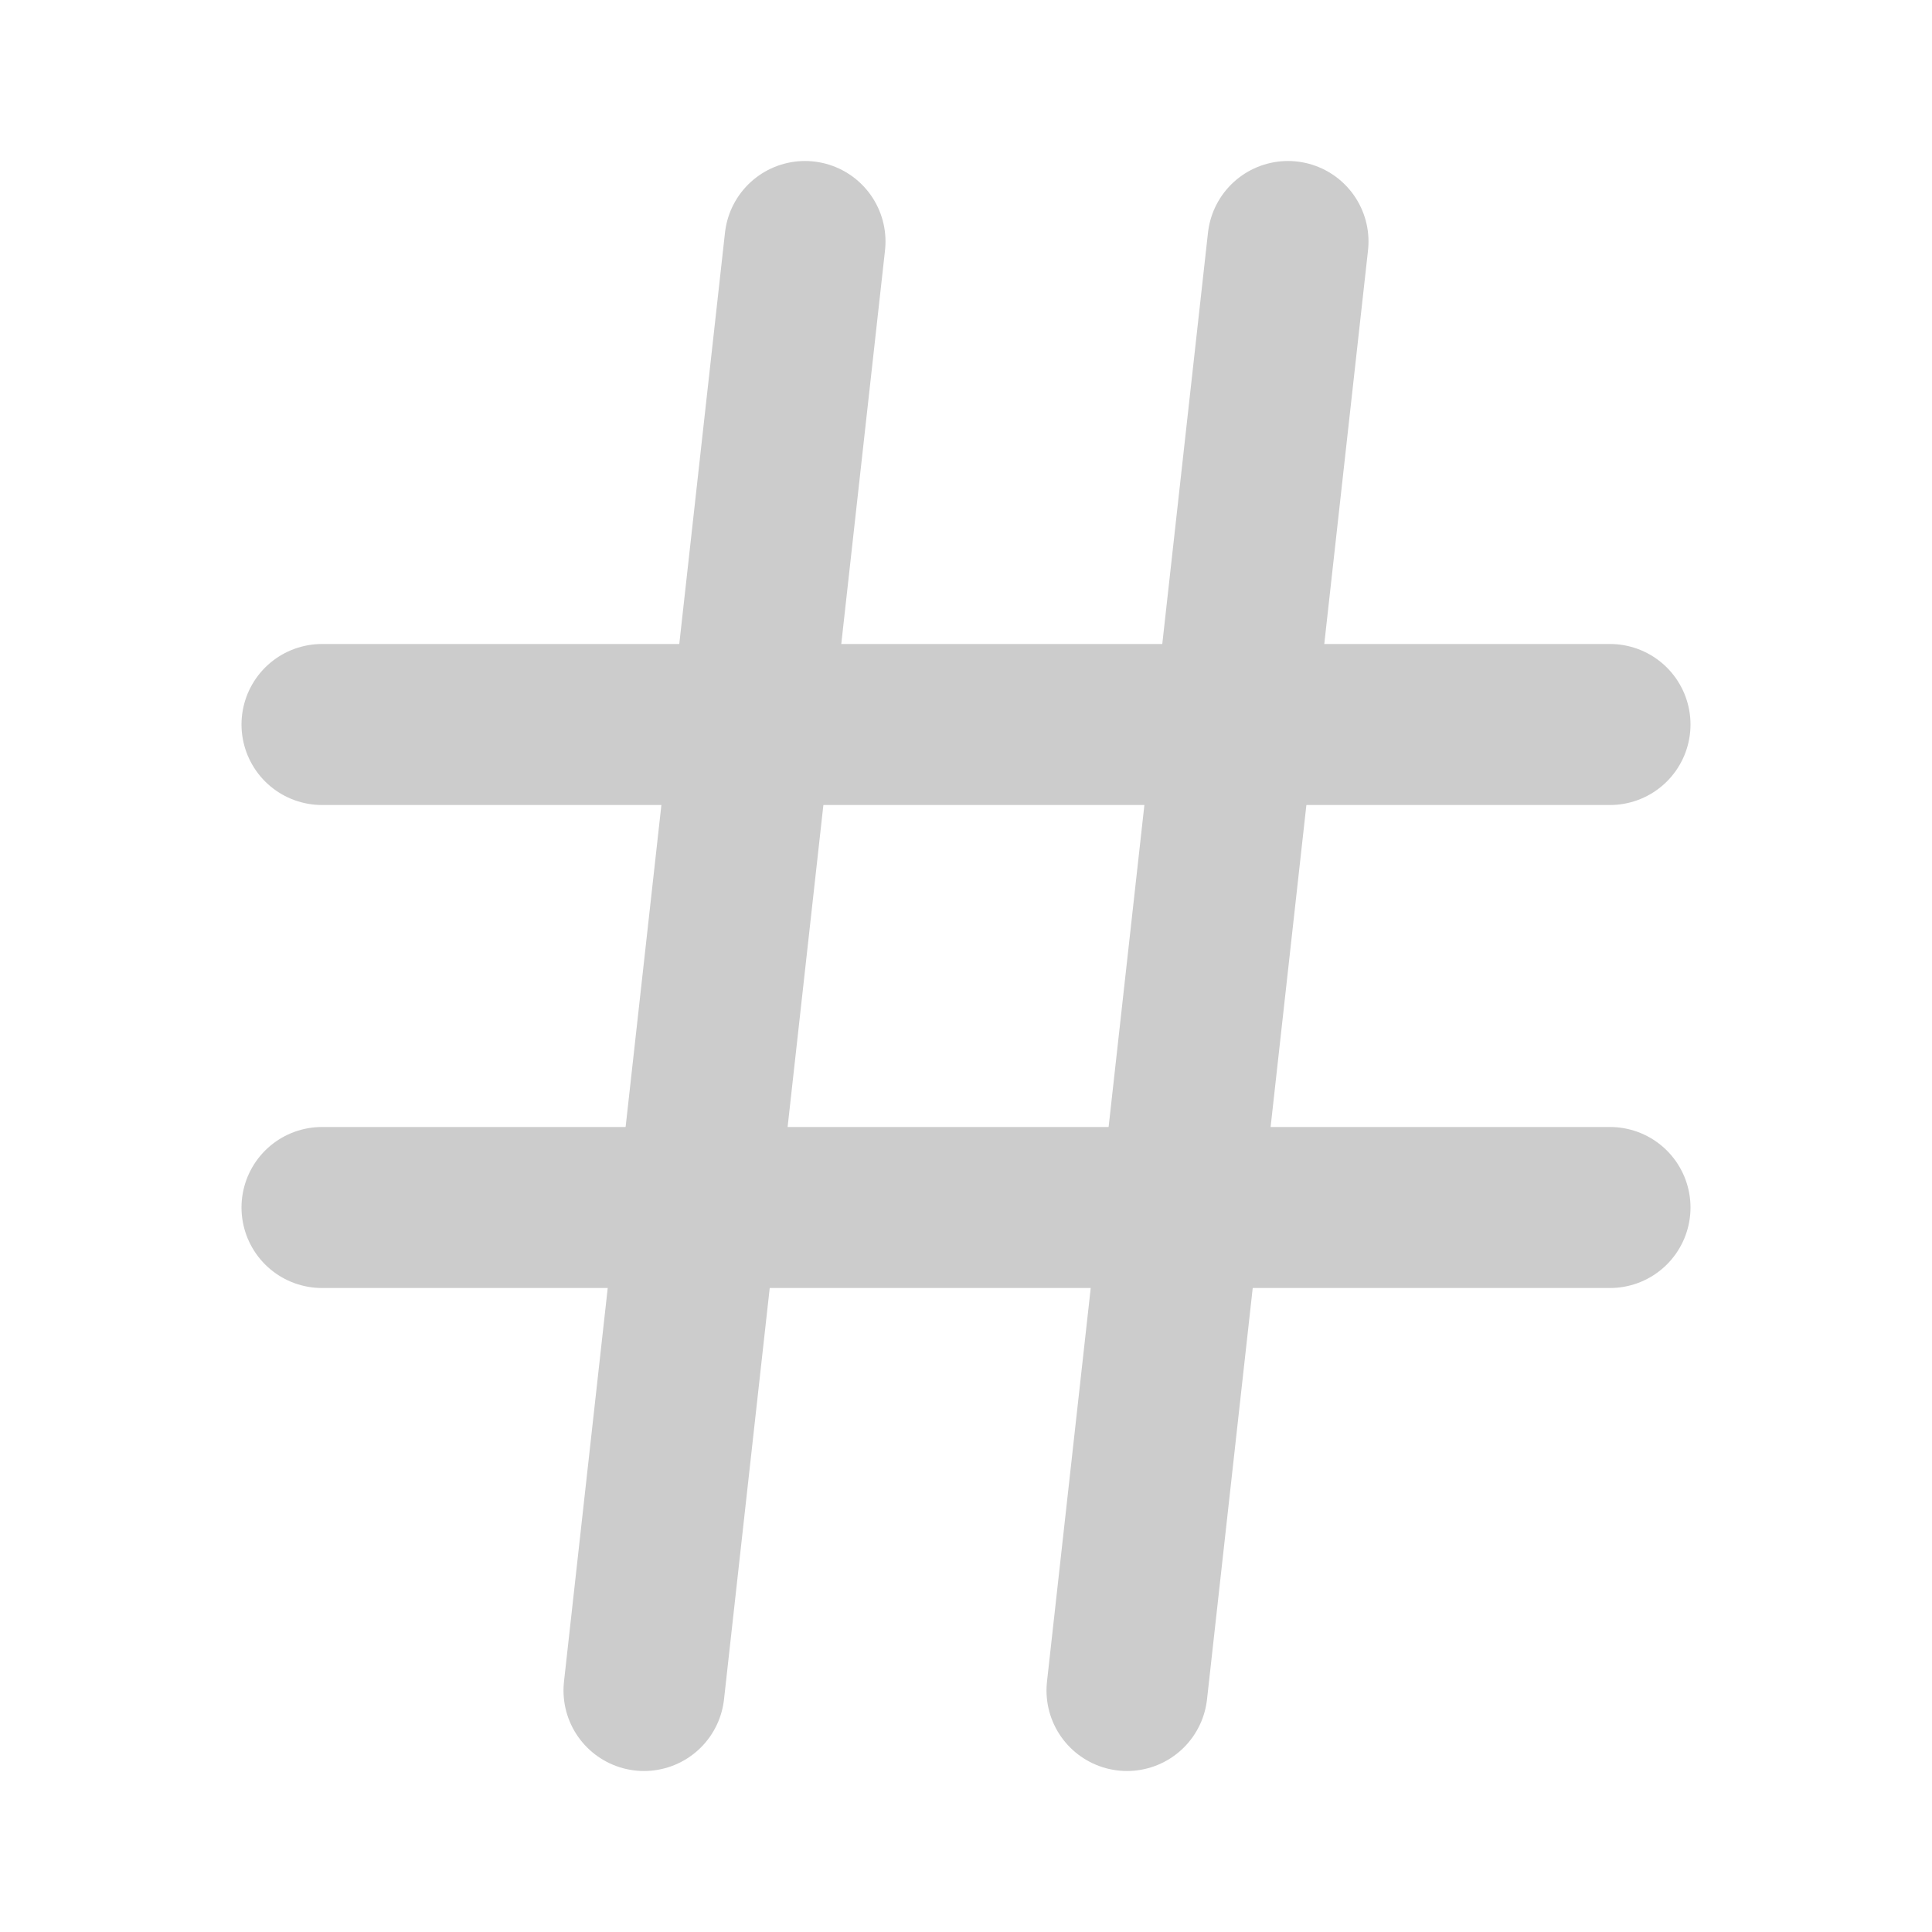
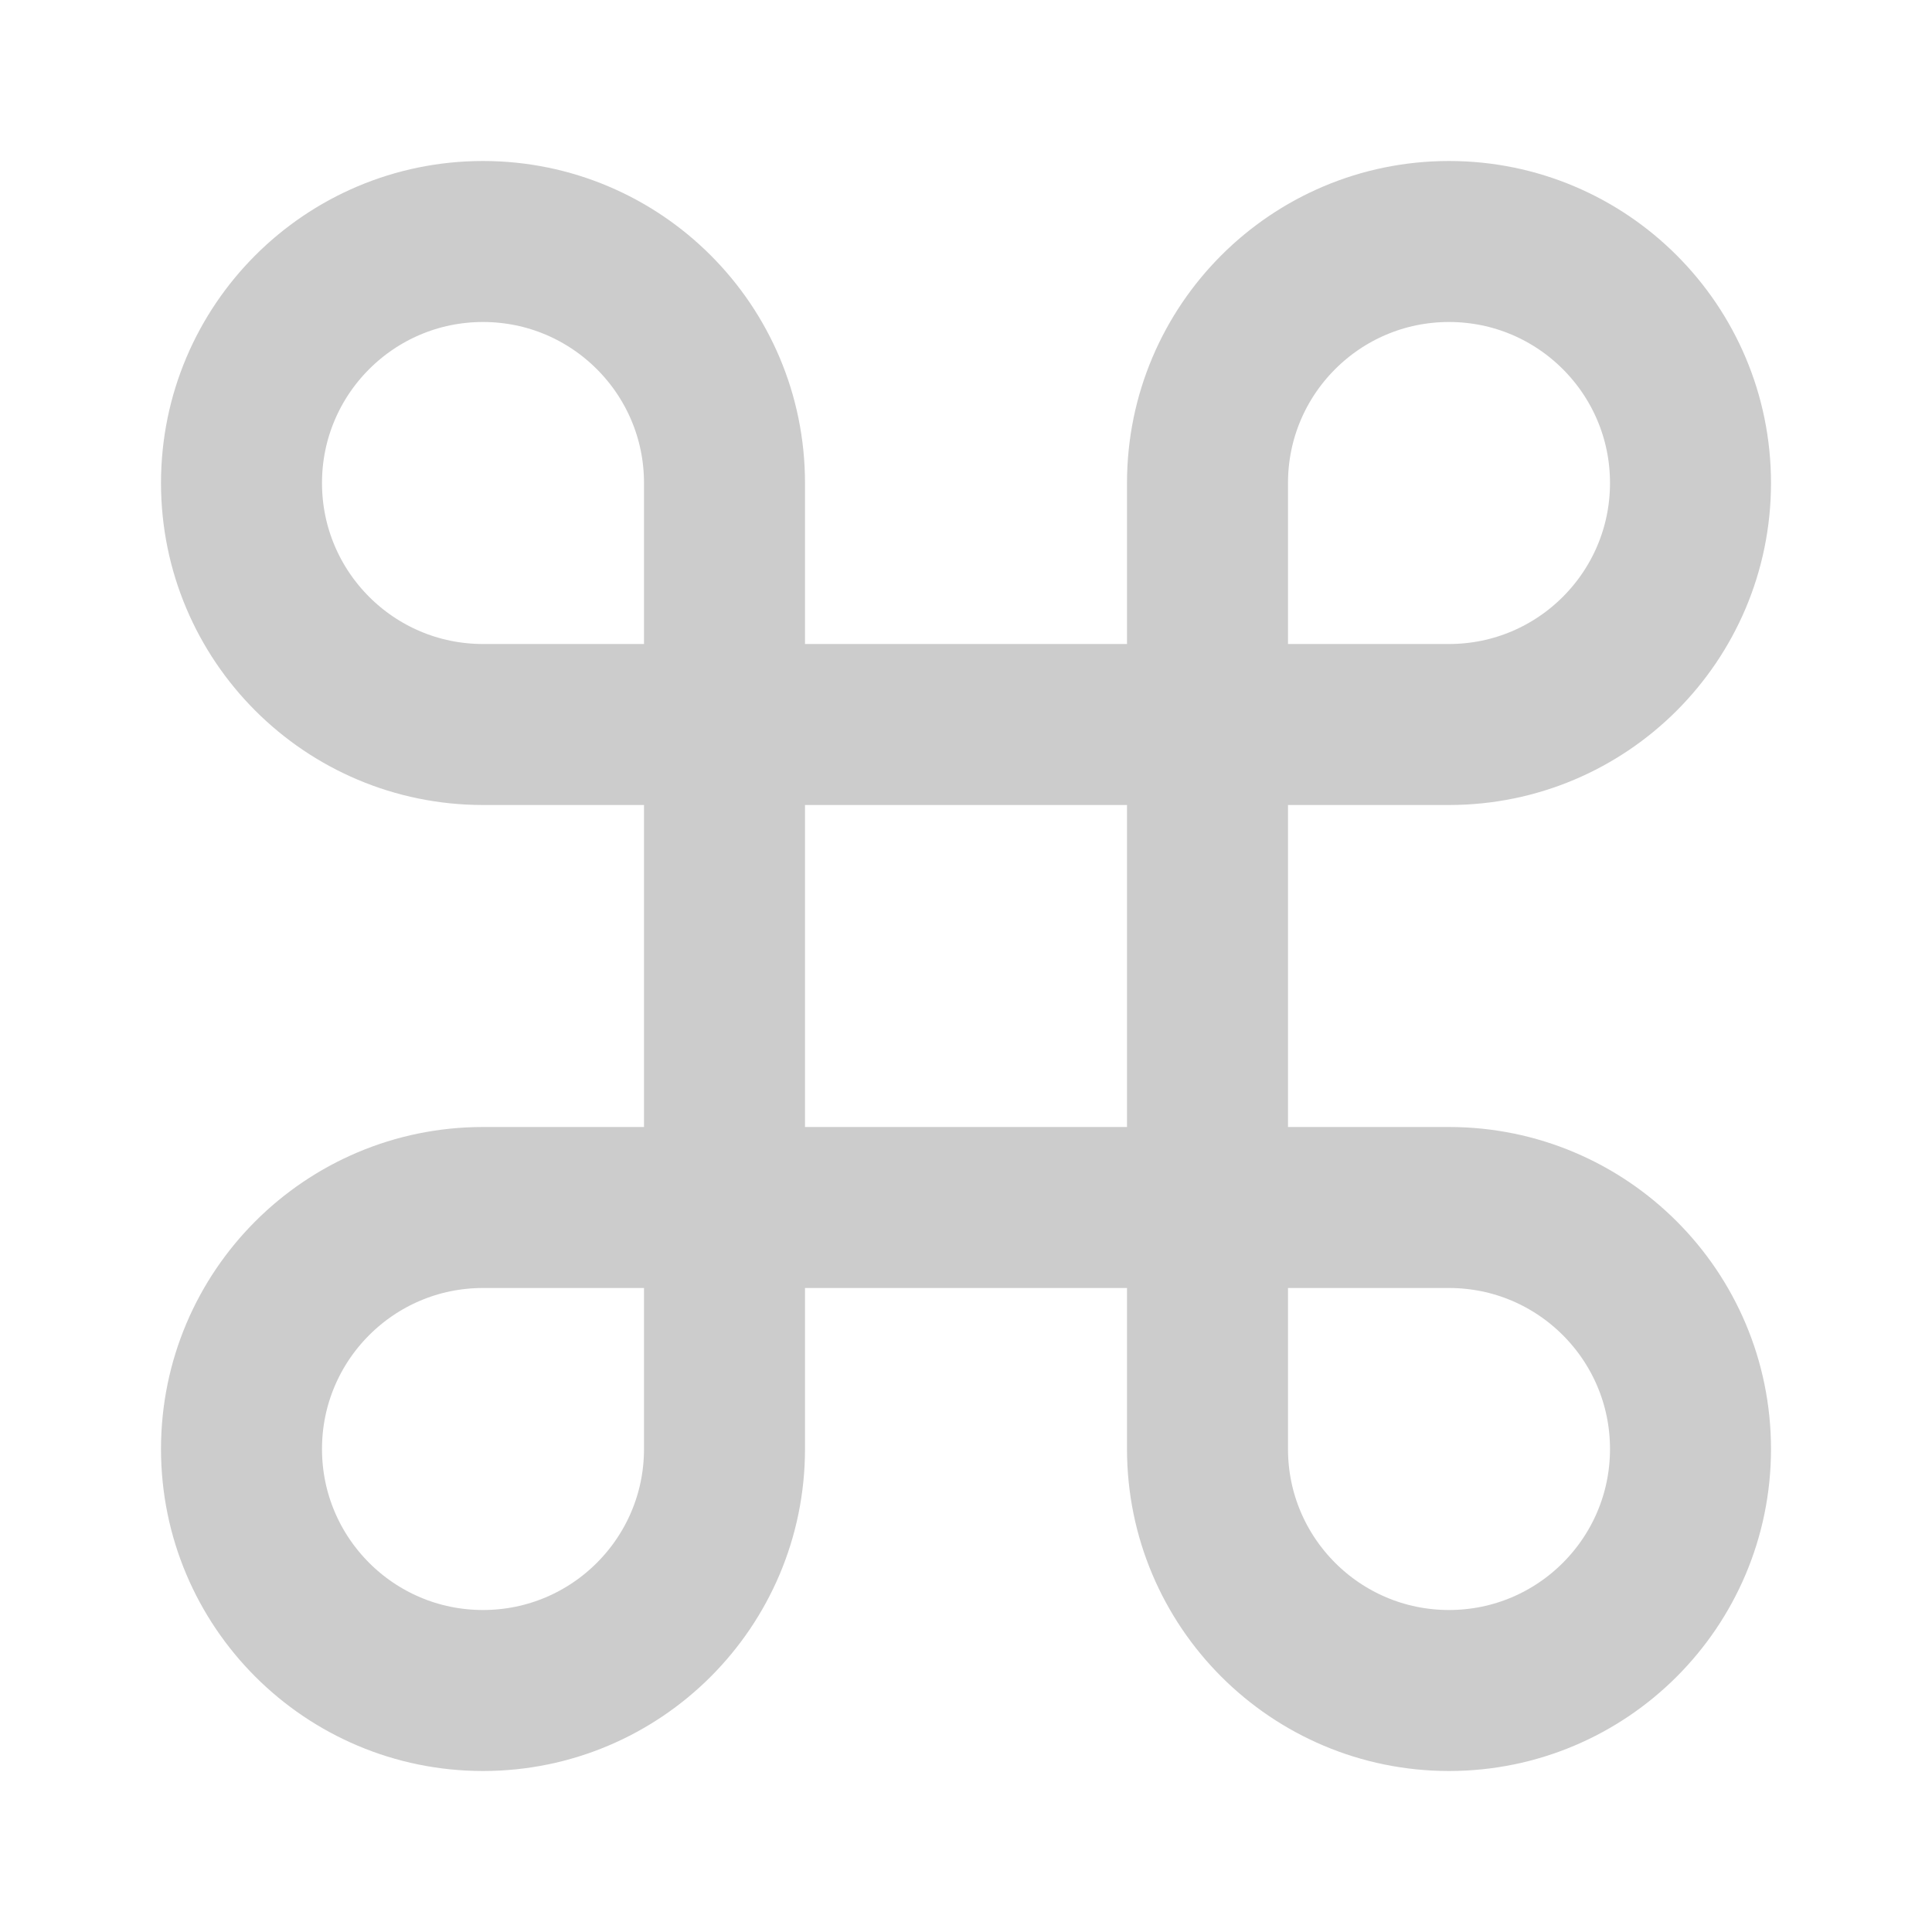
<svg xmlns="http://www.w3.org/2000/svg" viewBox="0 0 24 24" fill="none" stroke="#cccccc" stroke-width="2" stroke-linecap="round" stroke-linejoin="round">
-   <line x1="4" y1="9" x2="20" y2="9" />
-   <line x1="4" y1="15" x2="20" y2="15" />
-   <line x1="10" y1="3" x2="8" y2="21" />
-   <line x1="16" y1="3" x2="14" y2="21" />
+   <path d="M18 3a3 3 0 0 0-3 3v12a3 3 0 0 0 3 3 3 3 0 0 0 3-3 3 3 0 0 0-3-3H6a3 3 0 0 0-3 3 3 3 0 0 0 3 3 3 3 0 0 0 3-3V6a3 3 0 0 0-3-3 3 3 0 0 0-3 3 3 3 0 0 0 3 3h12a3 3 0 0 0 3-3 3 3 0 0 0-3-3z" />
</svg>
